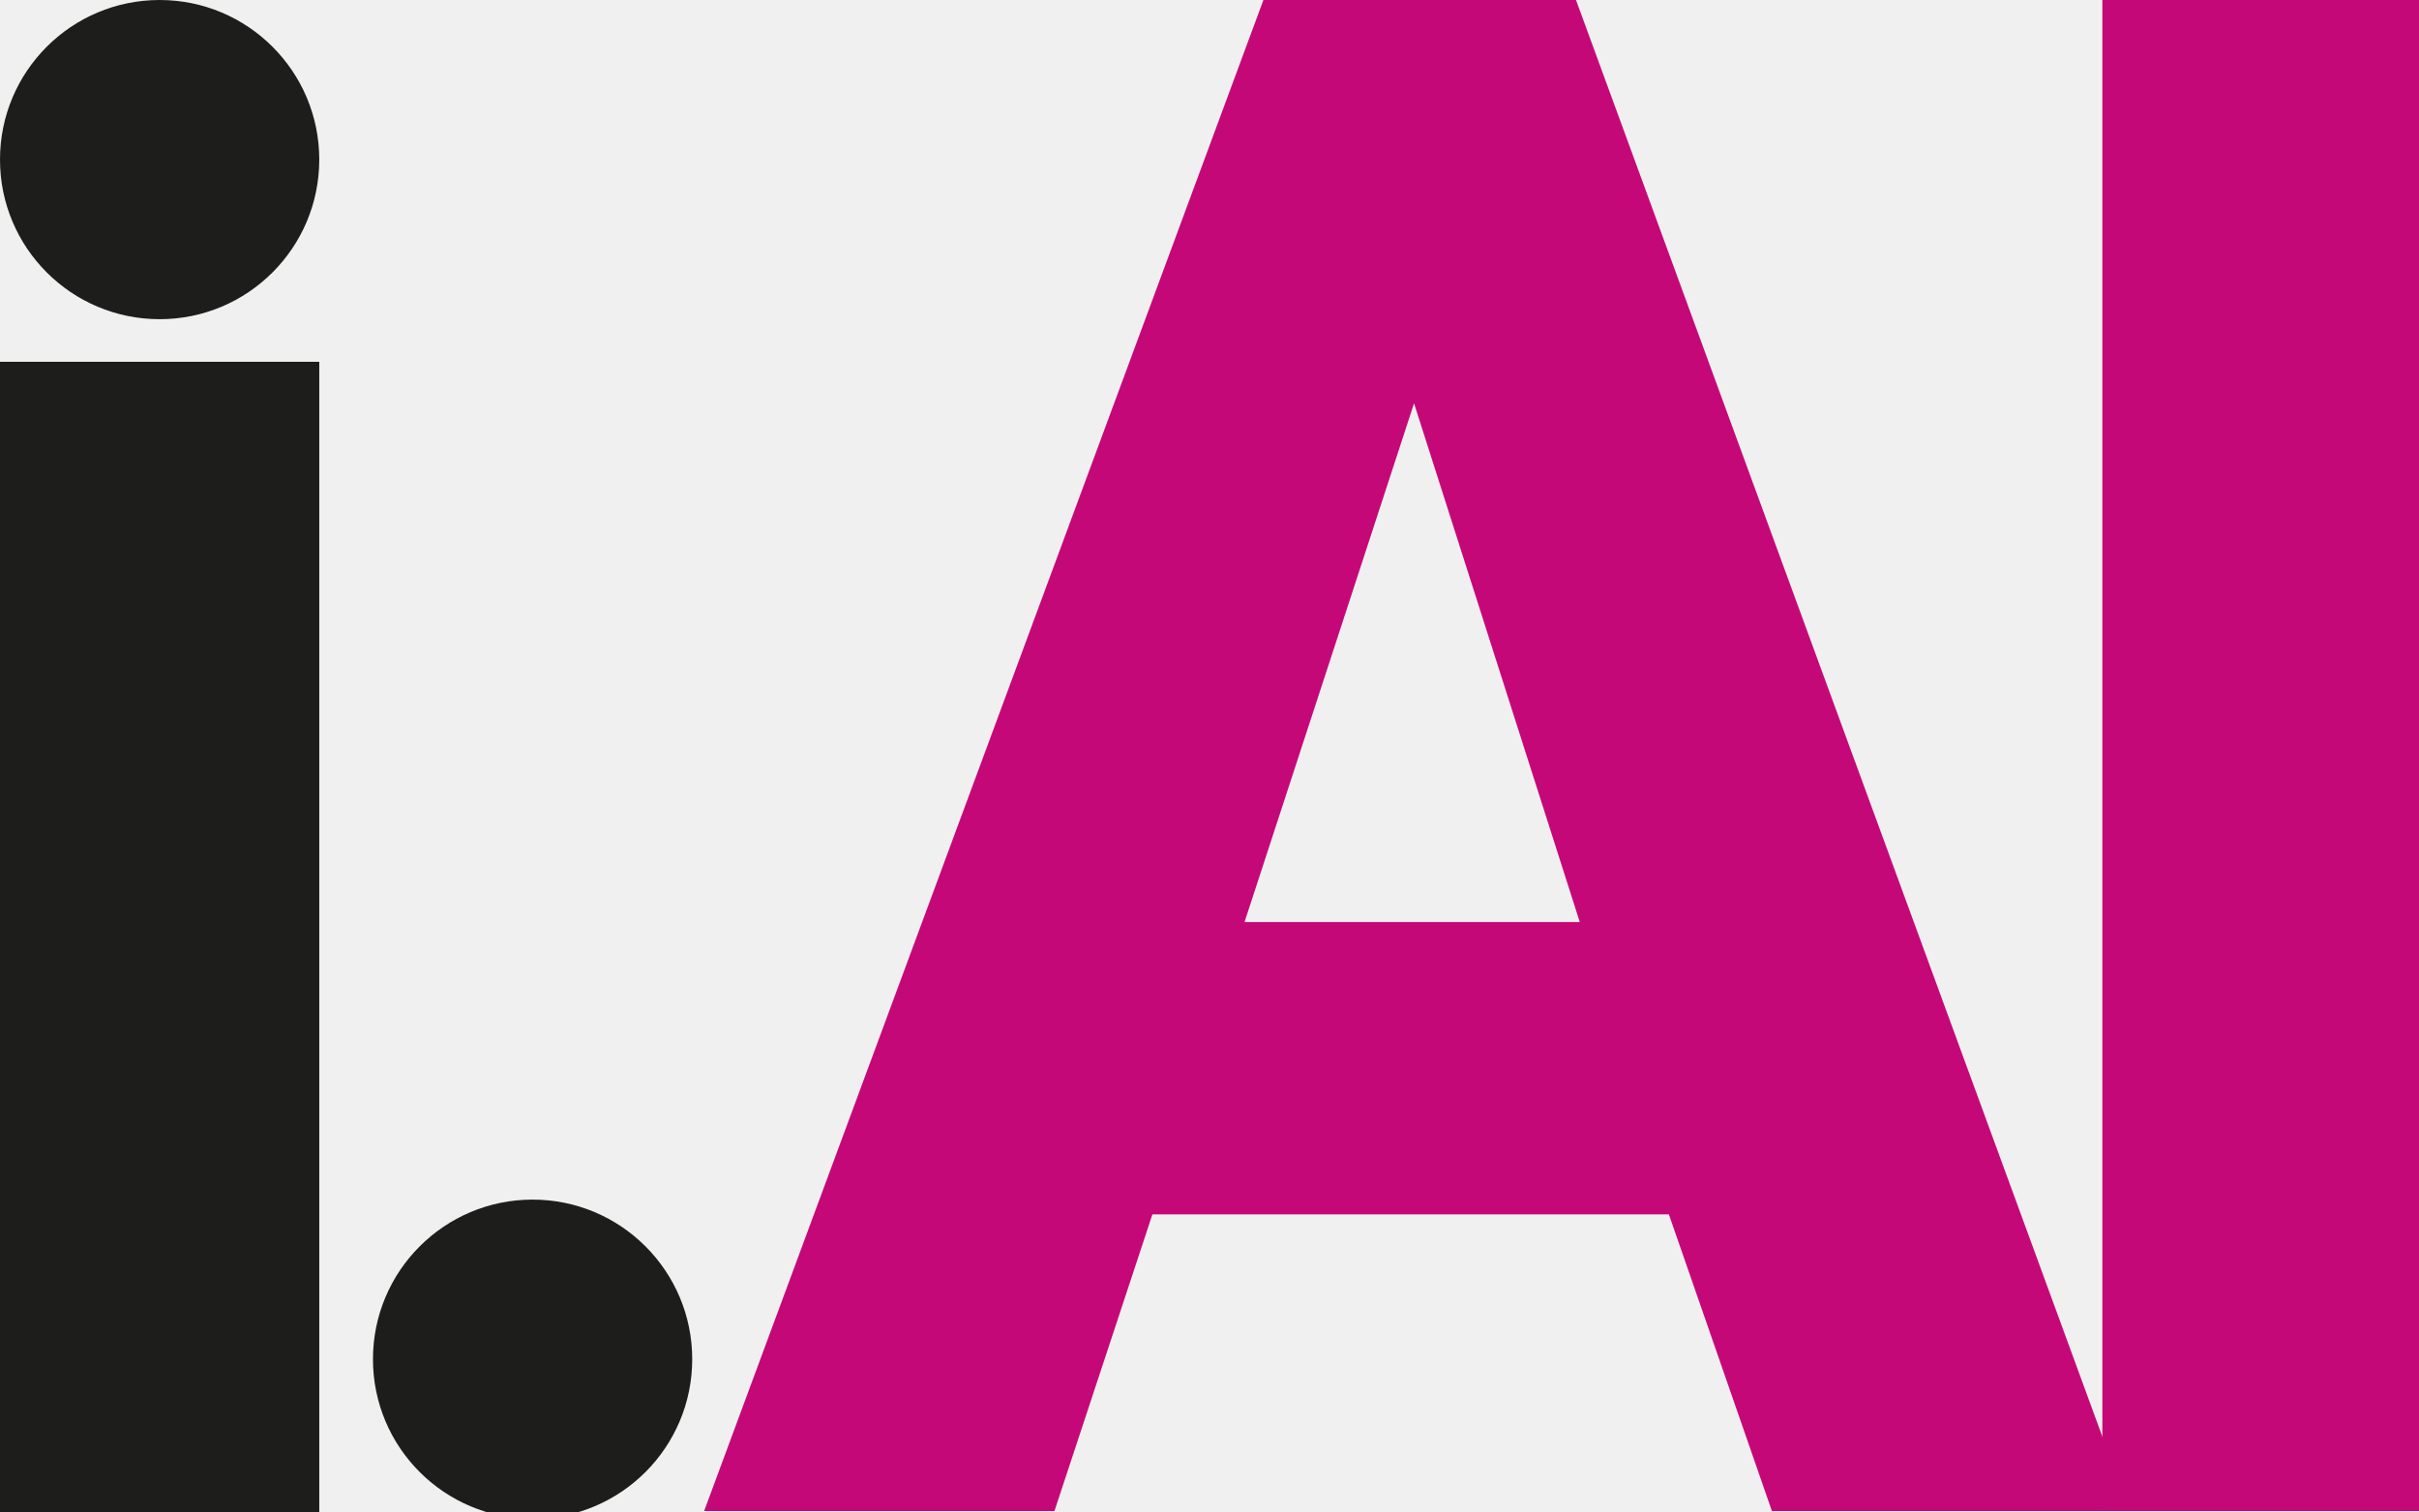
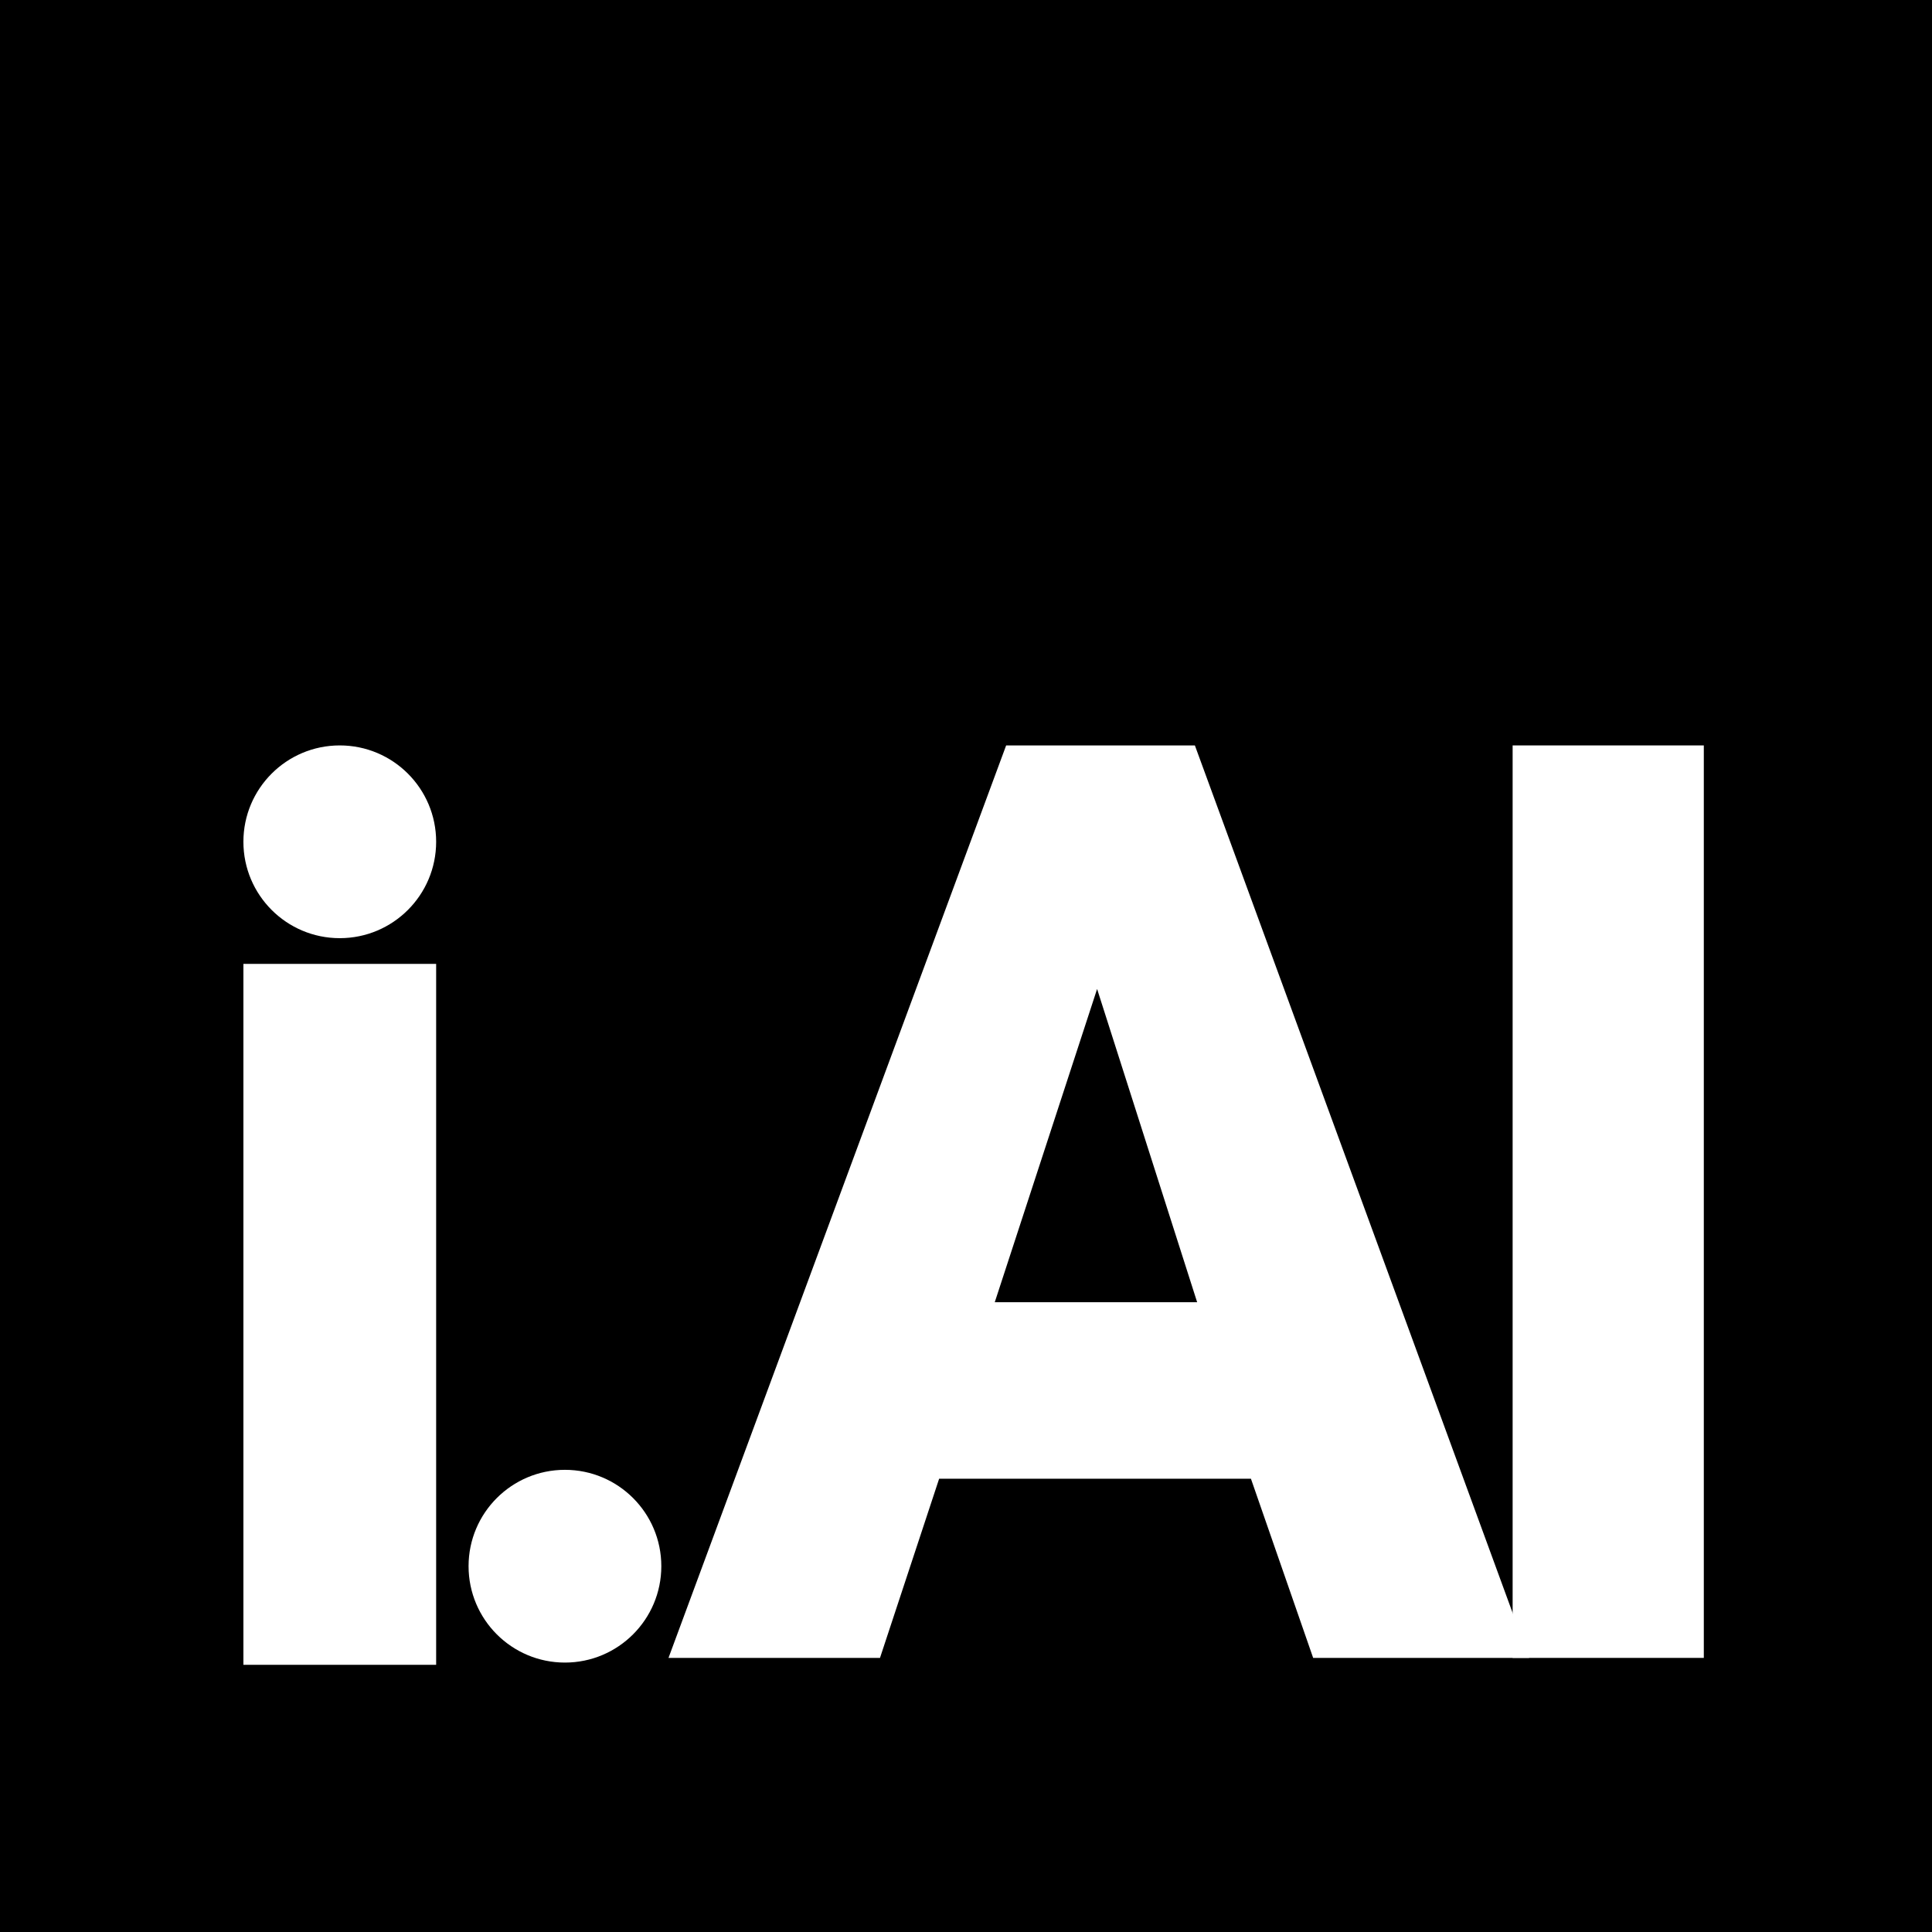
- <svg xmlns="http://www.w3.org/2000/svg" viewBox="0 0 166.69 104.15" style="zoom: 1;">
-   <defs>
-     <style>.cls-1{fill:#1d1d1b;}.cls-2{fill:#c50878;}</style>
-   </defs>
-   <g id="Layer_2" data-name="Layer 2">
-     <g id="Layer_1-2" data-name="Layer 1">
-       <rect y="24.937px" width="22px" class="cls-1" height="80px" x="0px" />
-       <rect class="cls-2" x="144.87" width="21.82" height="104.15" />
-       <circle r="11" cx="11px" class="cls-1" cy="11px" />
-       <path class="cls-2" d="M122.1,104.15,115,83.7H79.41l-6.75,20.45H48.52L87.06,0H108.6l38.15,104.15ZM97.44,27.8,85.76,63.55h23.1Z" />
-       <circle r="11" cx="36.7px" class="cls-1" cy="93.683px" />
-     </g>
-   </g>
+ <svg xmlns="http://www.w3.org/2000/svg" width="64" height="64" viewBox="0 0 64 64" fill="none">
+   <rect width="64" height="64" fill="black" />
+   <path d="M14.448 31.93H8.063V55.149H14.448V31.93Z" fill="white" />
+   <path d="M56.441 24.693H50.108V54.92H56.441V24.693Z" fill="white" />
+   <path d="M11.255 31.078C13.019 31.078 14.448 29.648 14.448 27.885C14.448 26.122 13.019 24.693 11.255 24.693C9.492 24.693 8.063 26.122 8.063 27.885C8.063 29.648 9.492 31.078 11.255 31.078Z" fill="white" />
+   <path d="M43.5 54.92L41.439 48.985H31.11L29.151 54.92H22.145L33.33 24.693H39.582L50.654 54.92H43.5ZM36.343 32.761L32.953 43.137H39.657L36.343 32.761Z" fill="white" />
+   <path d="M18.714 55.075C20.477 55.075 21.907 53.645 21.907 51.882C21.907 50.119 20.477 48.69 18.714 48.69C16.951 48.69 15.522 50.119 15.522 51.882C15.522 53.645 16.951 55.075 18.714 55.075Z" fill="white" />
</svg>
